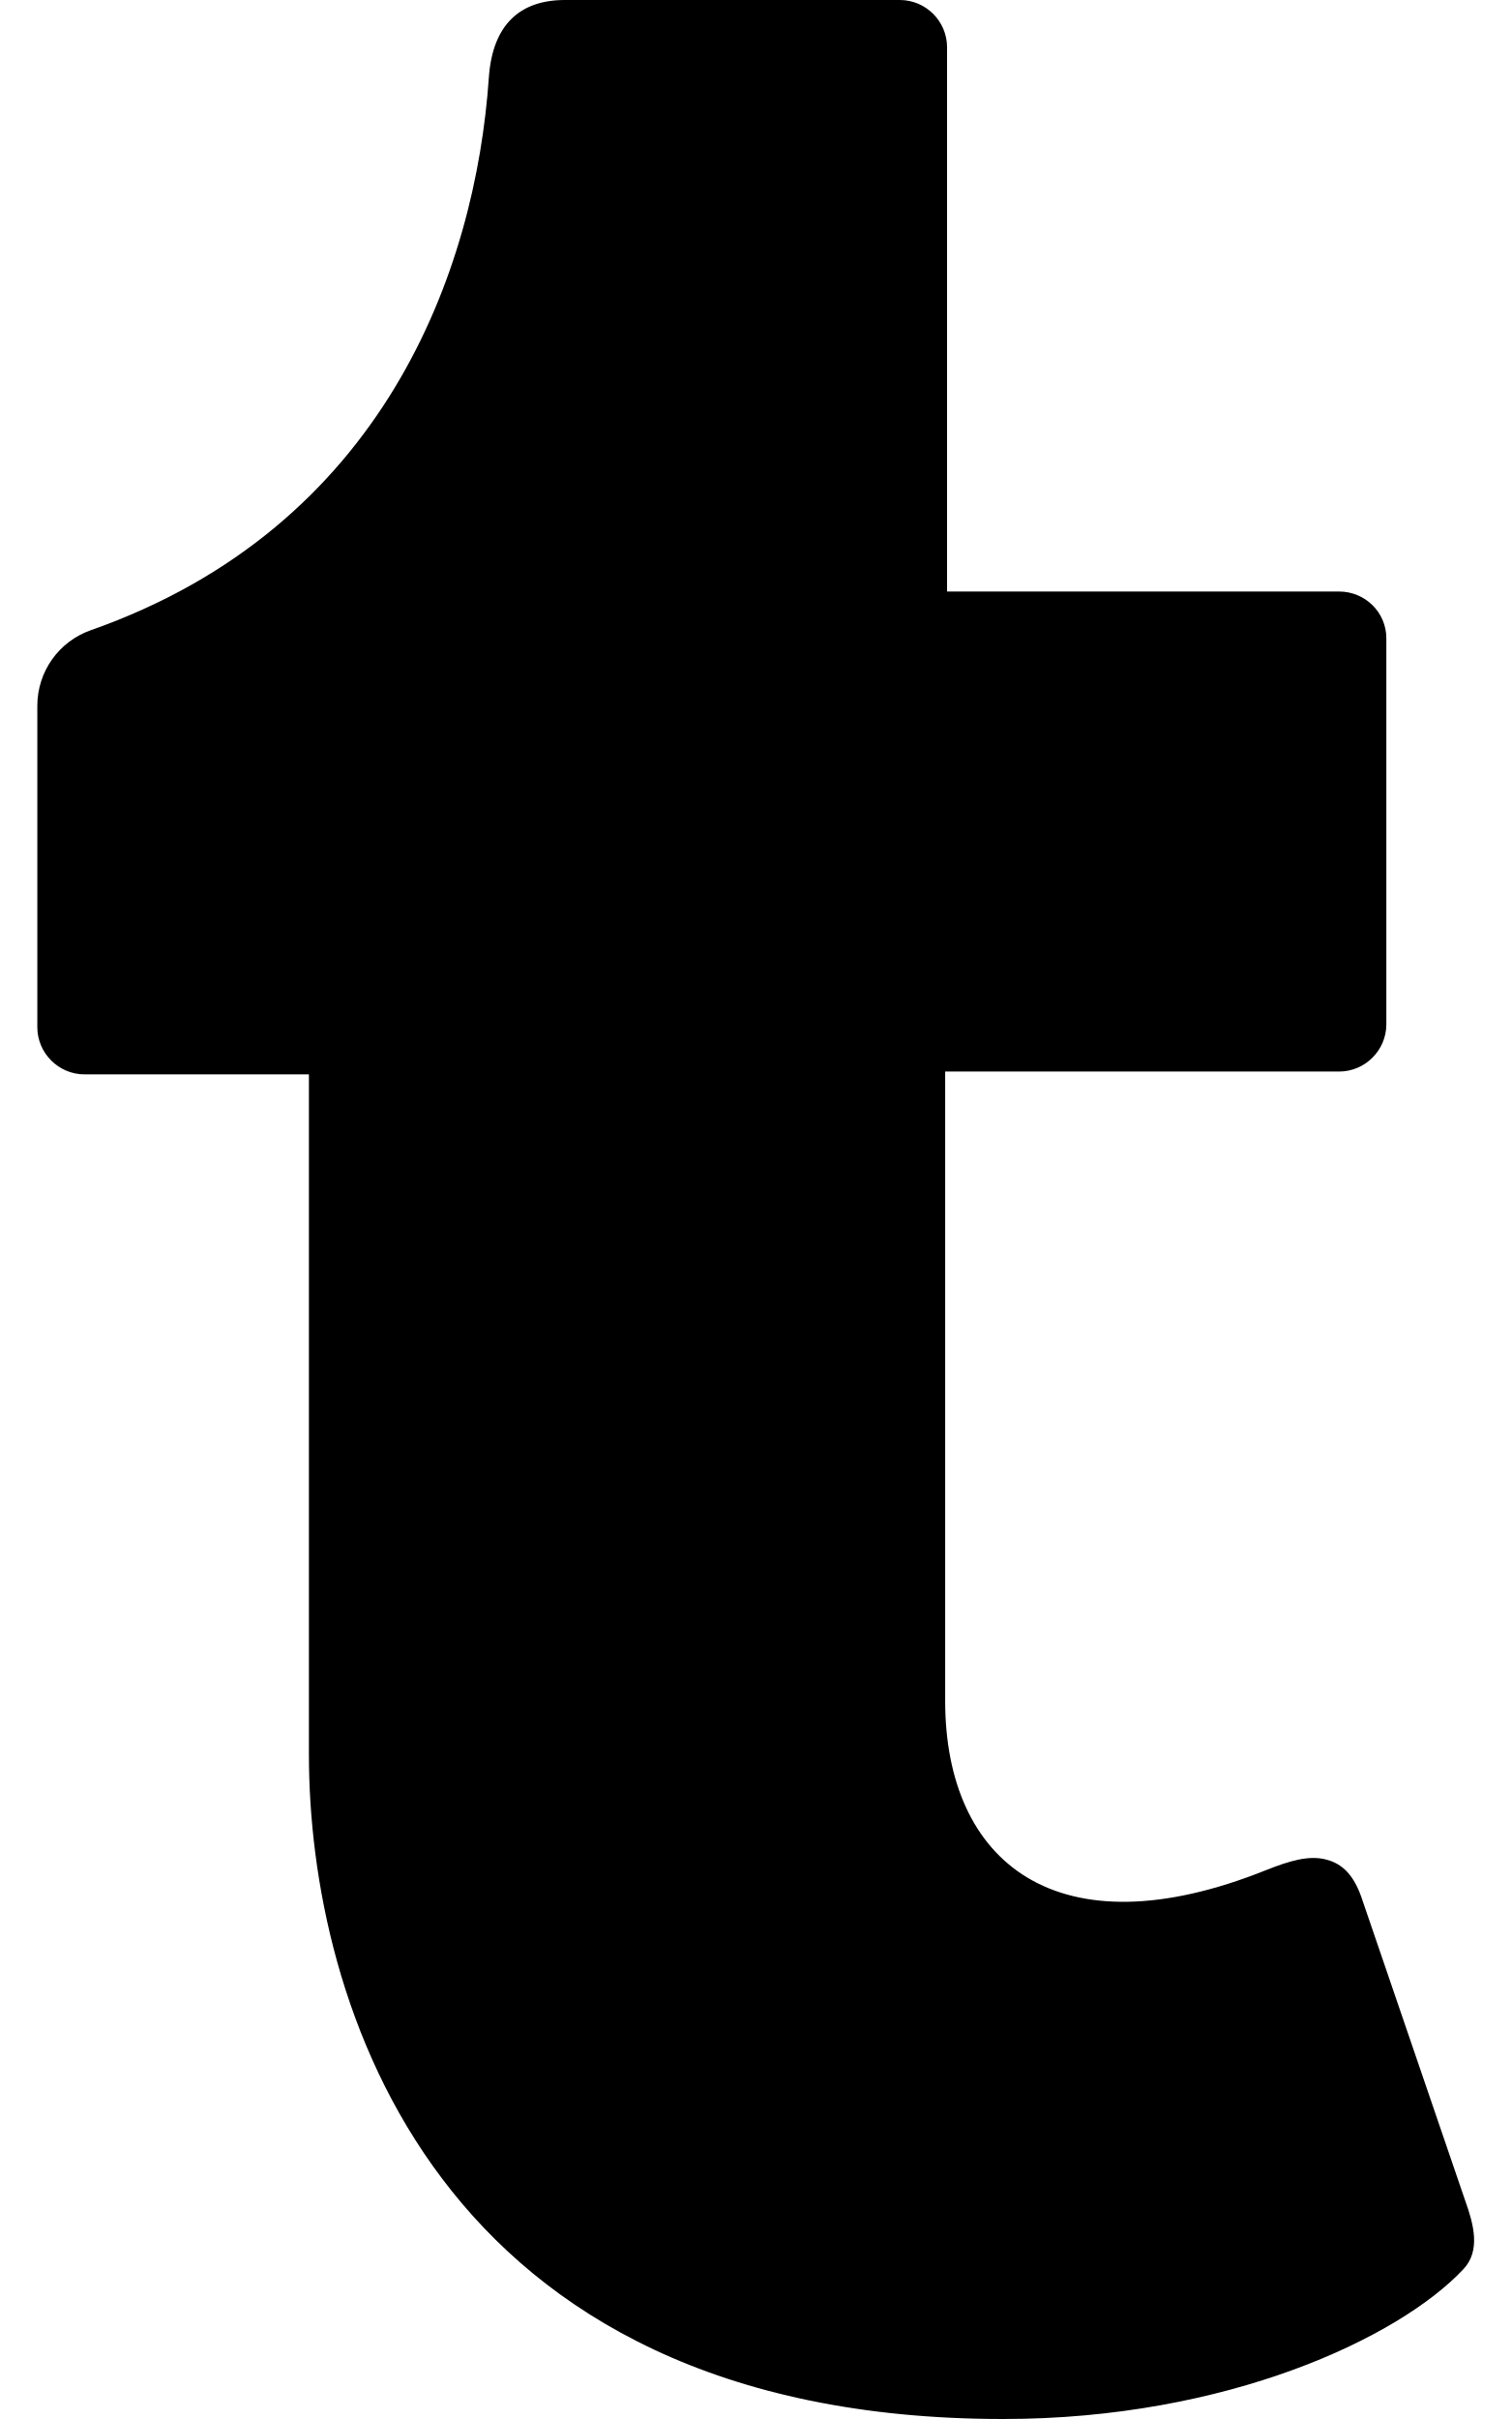
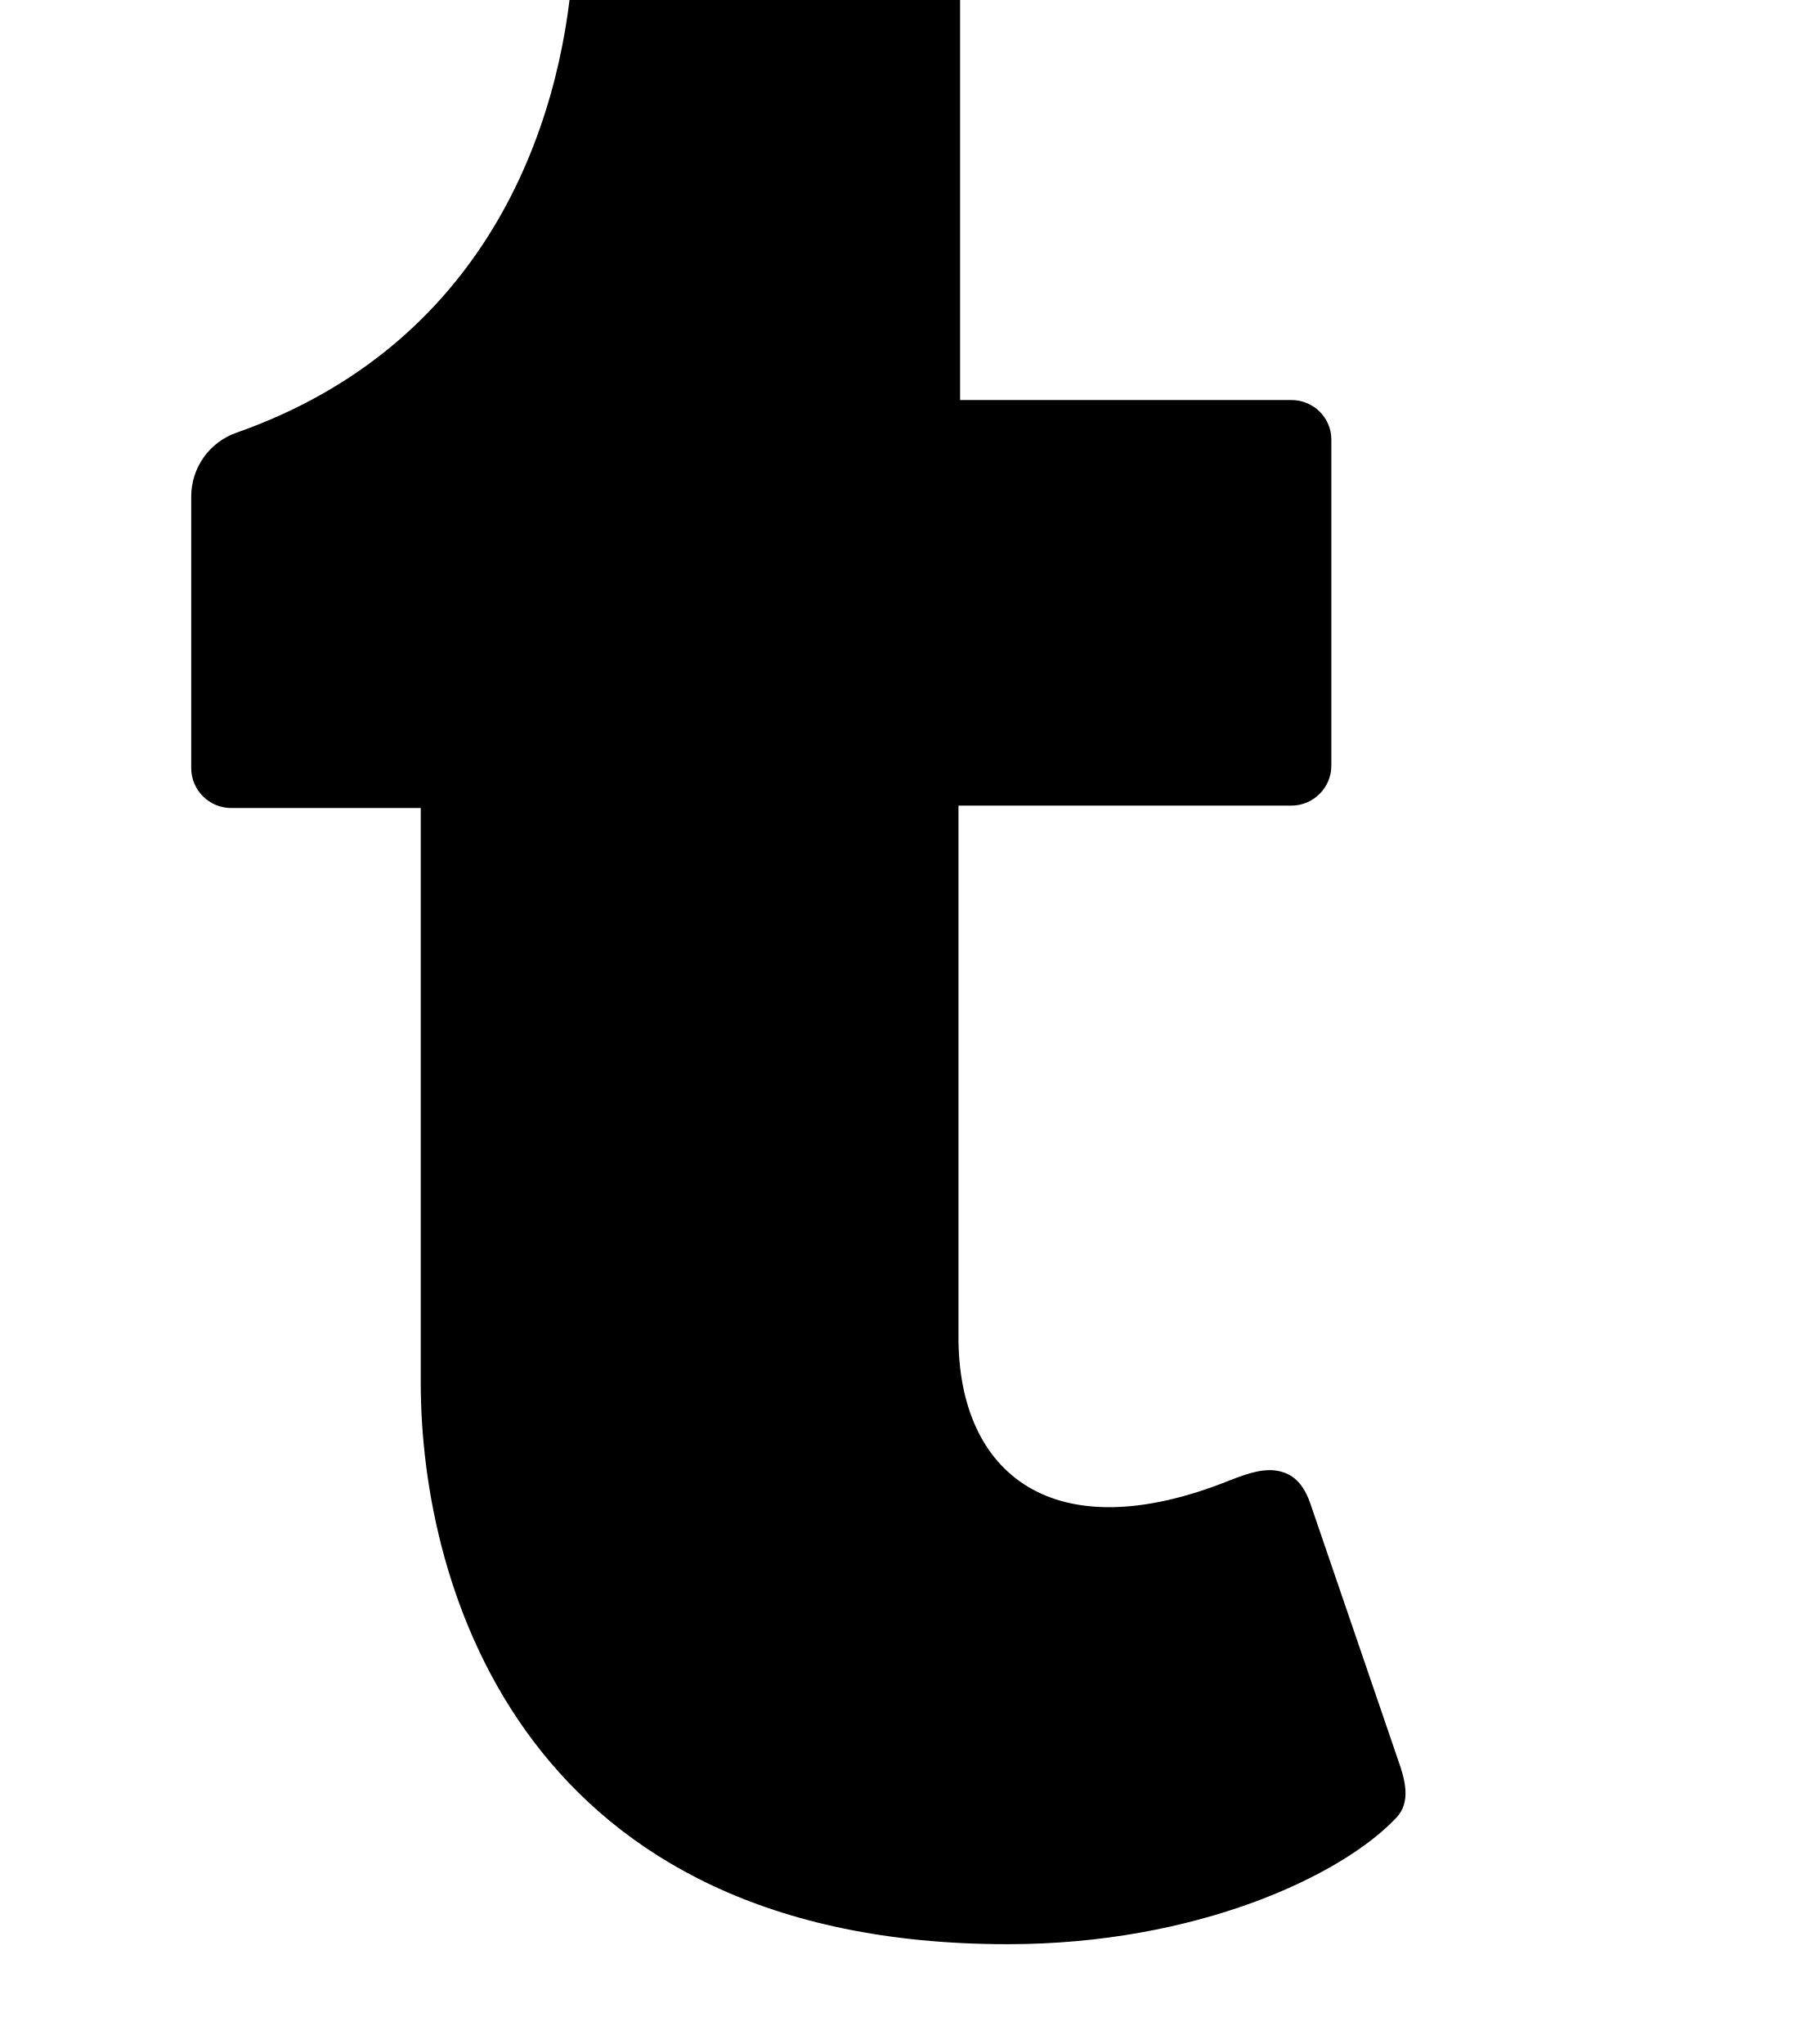
- <svg xmlns="http://www.w3.org/2000/svg" viewBox="0 0 320 512">
+ <svg xmlns="http://www.w3.org/2000/svg" preserveAspectRatio="xMidYMin" viewBox="-40 25 450 512">
  <path d="M309.8 480.3c-13.6 14.5-50 31.7-97.4 31.7-120.8 0-147-88.8-147-140.6v-144H17.9c-5.5 0-10-4.5-10-10v-68c0-7.2 4.5-13.6 11.3-16 62-21.8 81.5-76 84.3-117.1.8-11 6.5-16.3 16.1-16.3h70.9c5.5 0 10 4.5 10 10v115.2h83c5.5 0 10 4.4 10 9.9v81.7c0 5.5-4.5 10-10 10h-83.4V360c0 34.2 23.7 53.6 68 35.8 4.8-1.9 9-3.2 12.7-2.2 3.5.9 5.8 3.4 7.4 7.9l22 64.3c1.8 5 3.3 10.6-.4 14.5z" />
</svg>
